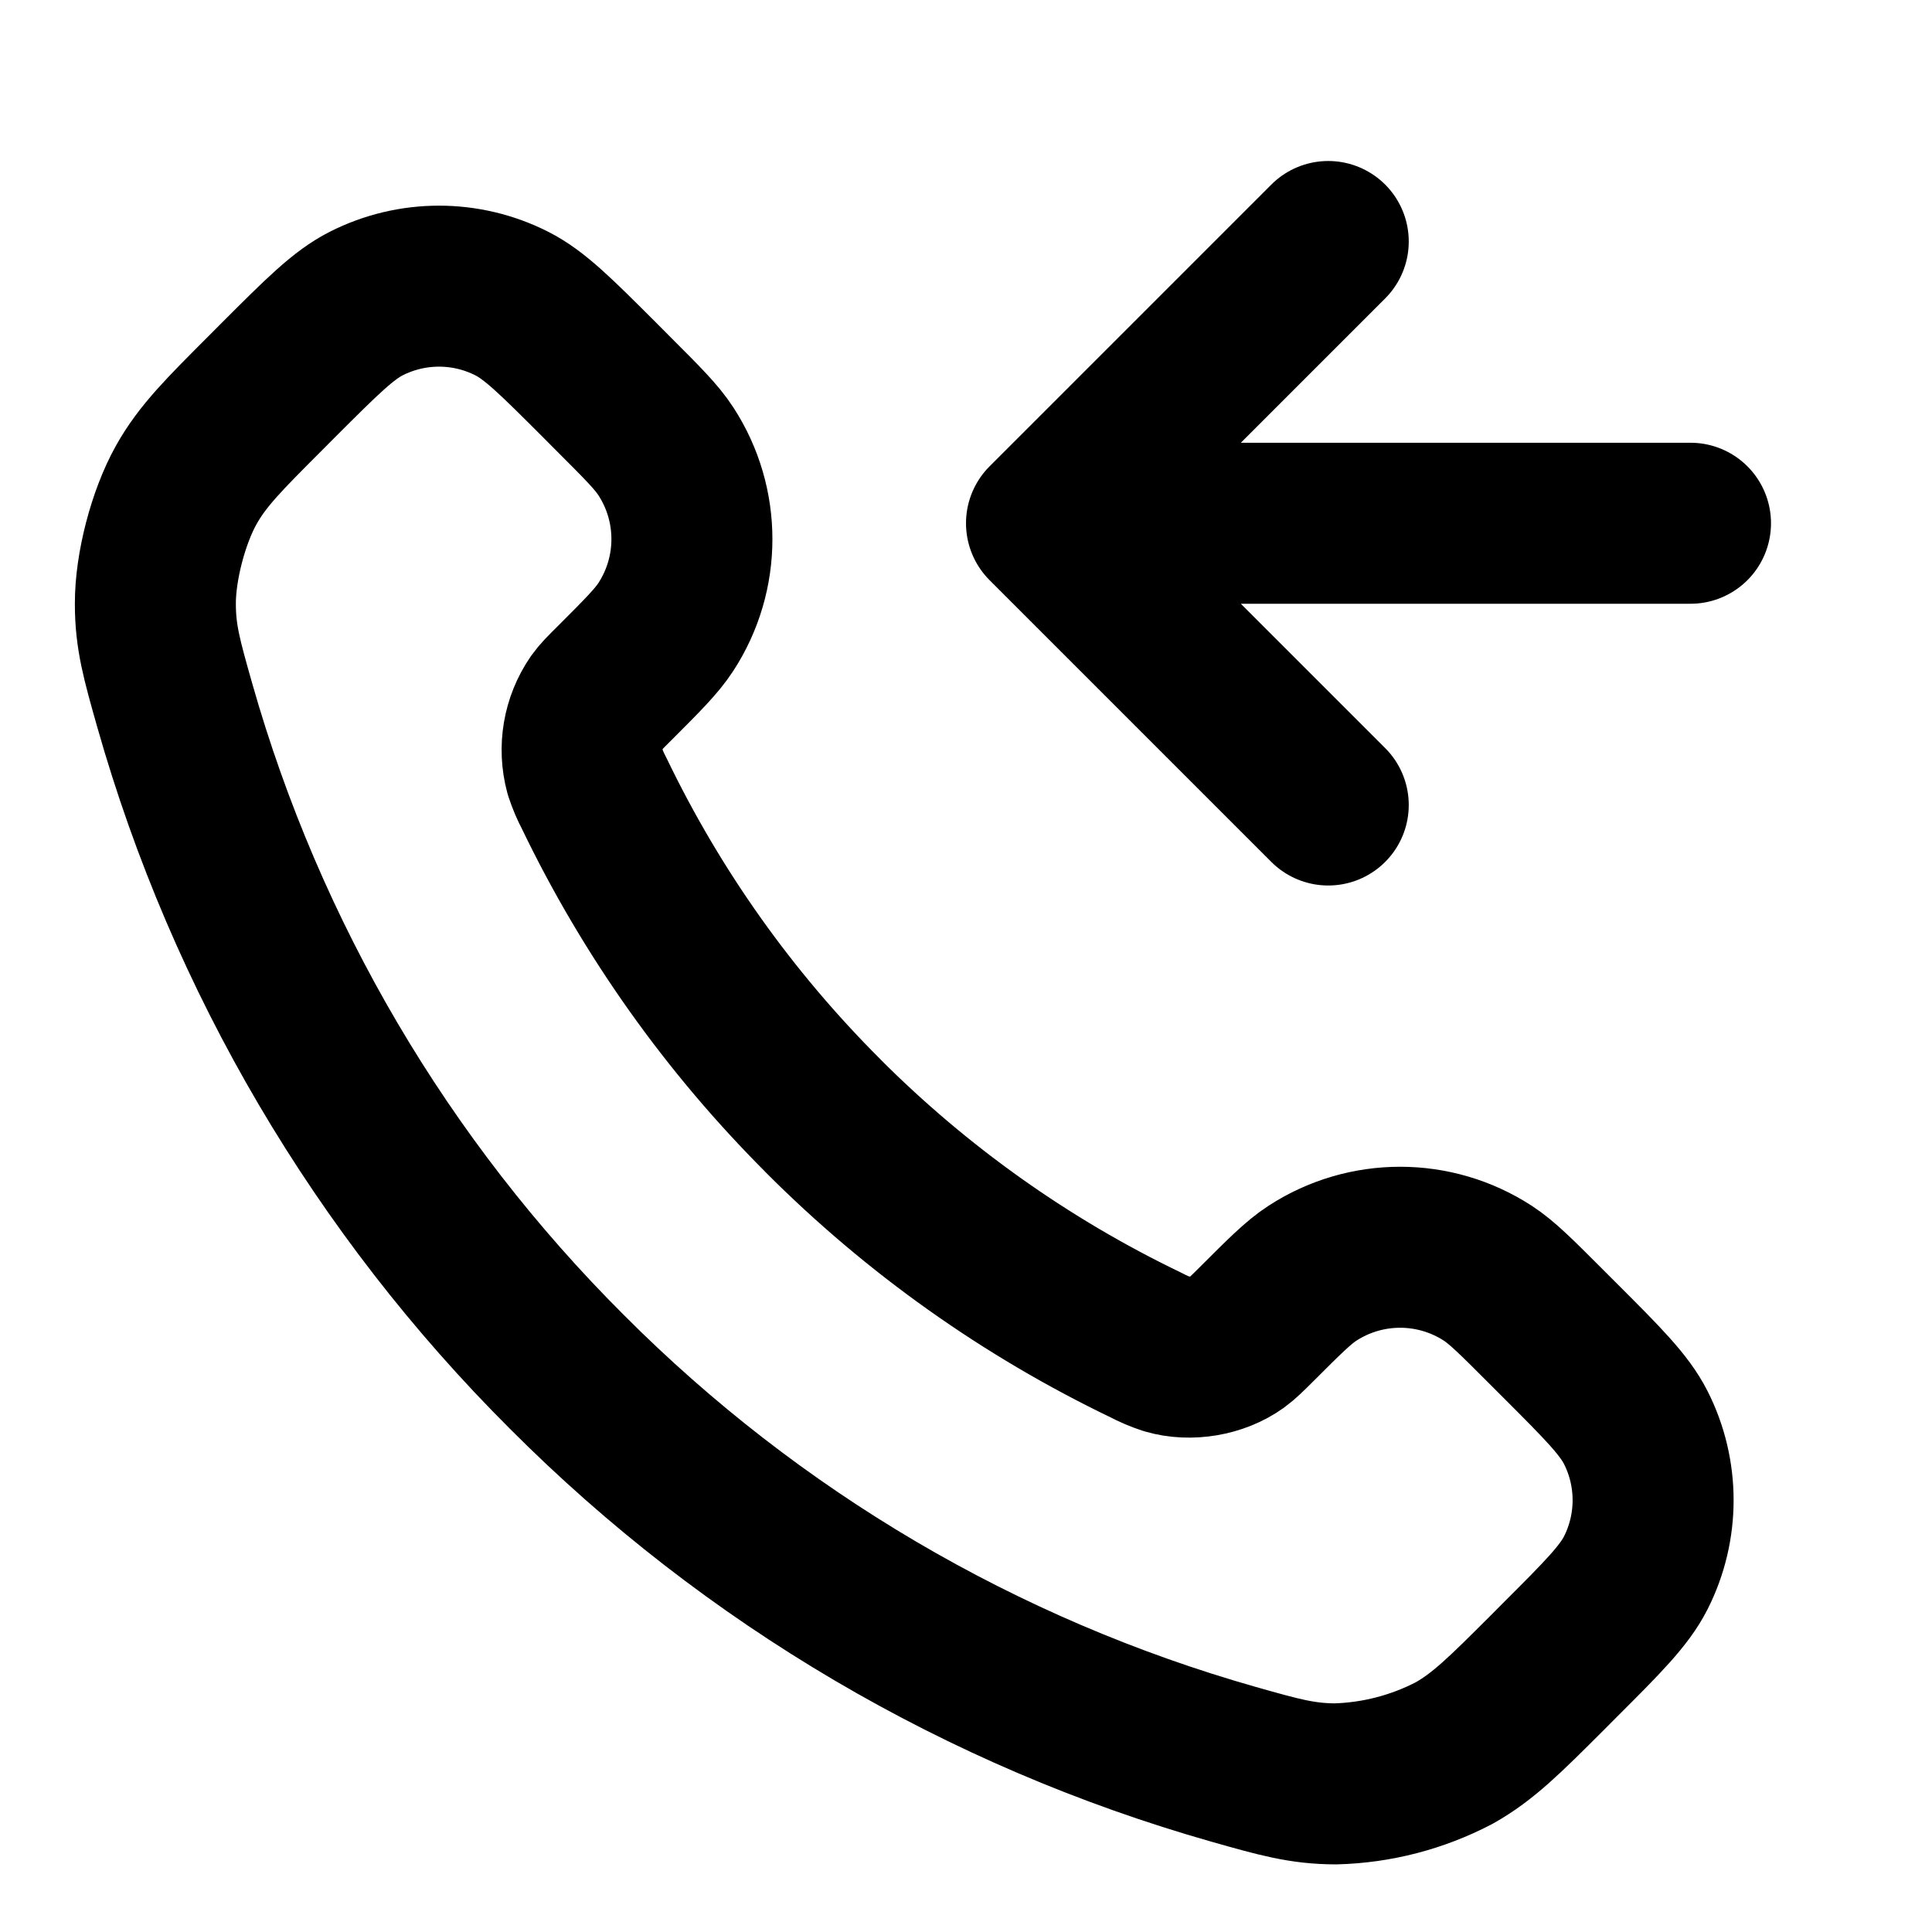
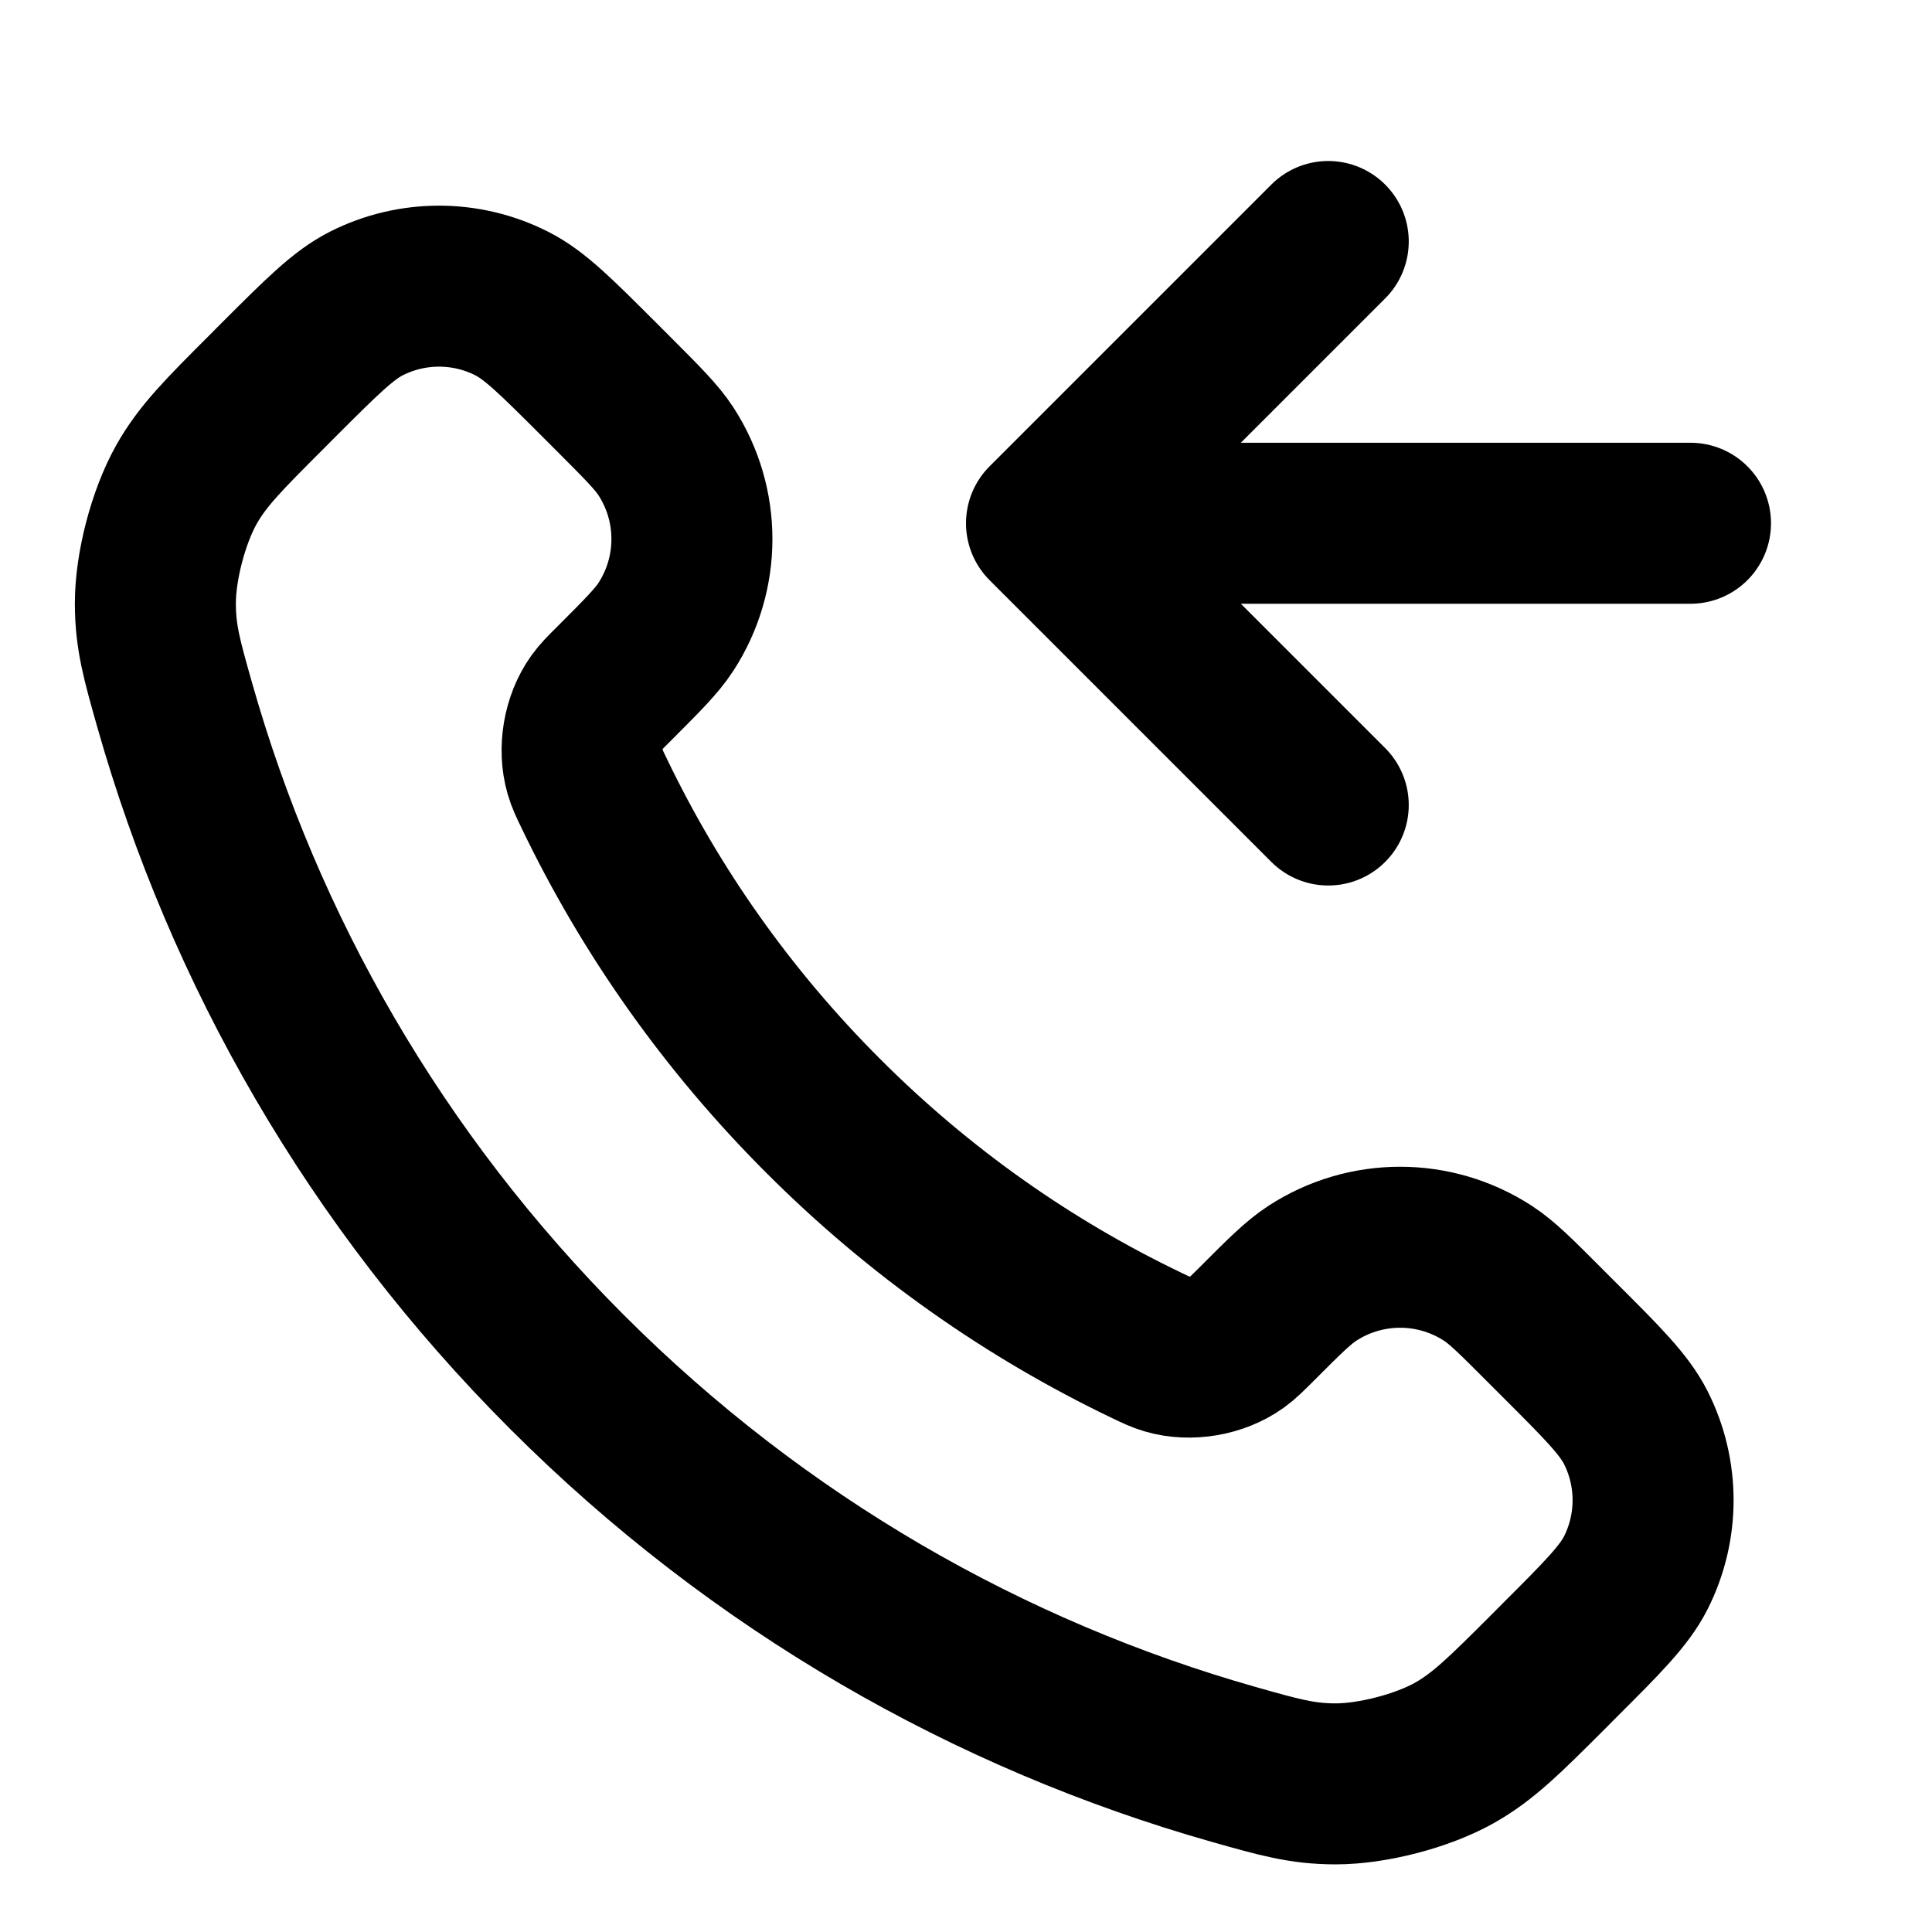
- <svg xmlns="http://www.w3.org/2000/svg" width="24" height="24" fill="none" viewBox="0 0 24 24">
-   <path stroke="#000" stroke-linecap="round" stroke-linejoin="round" stroke-width="2" d="M16.5 3 13 6.5m0 0 3.5 3.5M13 6.5h8m-10.773 7.363a14.604 14.604 0 0 1-2.847-4.01 1.698 1.698 0 0 1-.113-.266 1.046 1.046 0 0 1 .147-.862c.048-.067.105-.124.22-.238.35-.35.524-.524.638-.7a2 2 0 0 0 0-2.18c-.114-.176-.289-.351-.638-.7l-.195-.196c-.532-.531-.797-.797-1.083-.941a2 2 0 0 0-1.805 0c-.285.144-.551.41-1.083.941l-.157.158c-.53.53-.795.794-.997 1.154-.224.4-.386 1.02-.384 1.479 0 .413.081.695.241 1.26a19.038 19.038 0 0 0 4.874 8.283 19.039 19.039 0 0 0 8.283 4.873c.565.16.847.24 1.26.242a3.377 3.377 0 0 0 1.478-.384c.36-.203.625-.468 1.155-.997l.157-.158c.532-.531.797-.797.942-1.082a2 2 0 0 0 0-1.806c-.145-.285-.41-.55-.942-1.082l-.195-.195c-.35-.35-.524-.524-.7-.639a2 2 0 0 0-2.18 0c-.176.114-.35.29-.7.639-.115.114-.172.171-.239.22-.237.17-.581.228-.862.146a1.695 1.695 0 0 1-.266-.113 14.605 14.605 0 0 1-4.01-2.846Z" />
+ <svg xmlns="http://www.w3.org/2000/svg" width="24" height="24" viewBox="0 0 24 24" fill="none">
+   <g id="phone-incoming-02">
+     <path id="Icon" d="M16.5 3L13 6.5M13 6.5L16.5 10M13 6.5H21M10.227 13.863C9.025 12.662 8.076 11.303 7.38 9.853C7.32 9.729 7.29 9.666 7.267 9.587C7.186 9.307 7.244 8.963 7.414 8.725C7.462 8.658 7.519 8.601 7.634 8.487C7.983 8.137 8.158 7.963 8.272 7.787C8.703 7.124 8.703 6.269 8.272 5.606C8.158 5.431 7.983 5.256 7.634 4.906L7.439 4.711C6.907 4.18 6.642 3.914 6.356 3.77C5.789 3.483 5.119 3.483 4.551 3.77C4.266 3.914 4 4.18 3.468 4.711L3.311 4.869C2.781 5.399 2.516 5.663 2.314 6.023C2.09 6.423 1.928 7.043 1.93 7.502C1.931 7.915 2.011 8.197 2.171 8.761C3.032 11.795 4.657 14.657 7.045 17.045C9.433 19.433 12.295 21.058 15.328 21.919C15.893 22.079 16.175 22.159 16.588 22.16C17.046 22.161 17.667 22 18.066 21.776C18.426 21.573 18.691 21.308 19.221 20.779L19.378 20.621C19.91 20.09 20.175 19.824 20.32 19.539C20.607 18.971 20.607 18.301 20.32 17.733C20.175 17.448 19.91 17.182 19.378 16.651L19.183 16.456C18.834 16.106 18.659 15.931 18.483 15.817C17.82 15.386 16.966 15.386 16.303 15.817C16.127 15.931 15.952 16.106 15.603 16.456C15.488 16.57 15.431 16.627 15.364 16.675C15.127 16.845 14.783 16.904 14.502 16.822C14.424 16.799 14.361 16.769 14.236 16.709C12.787 16.013 11.428 15.065 10.227 13.863Z" stroke="black" stroke-width="2" stroke-linecap="round" stroke-linejoin="round" />
+   </g>
</svg>
